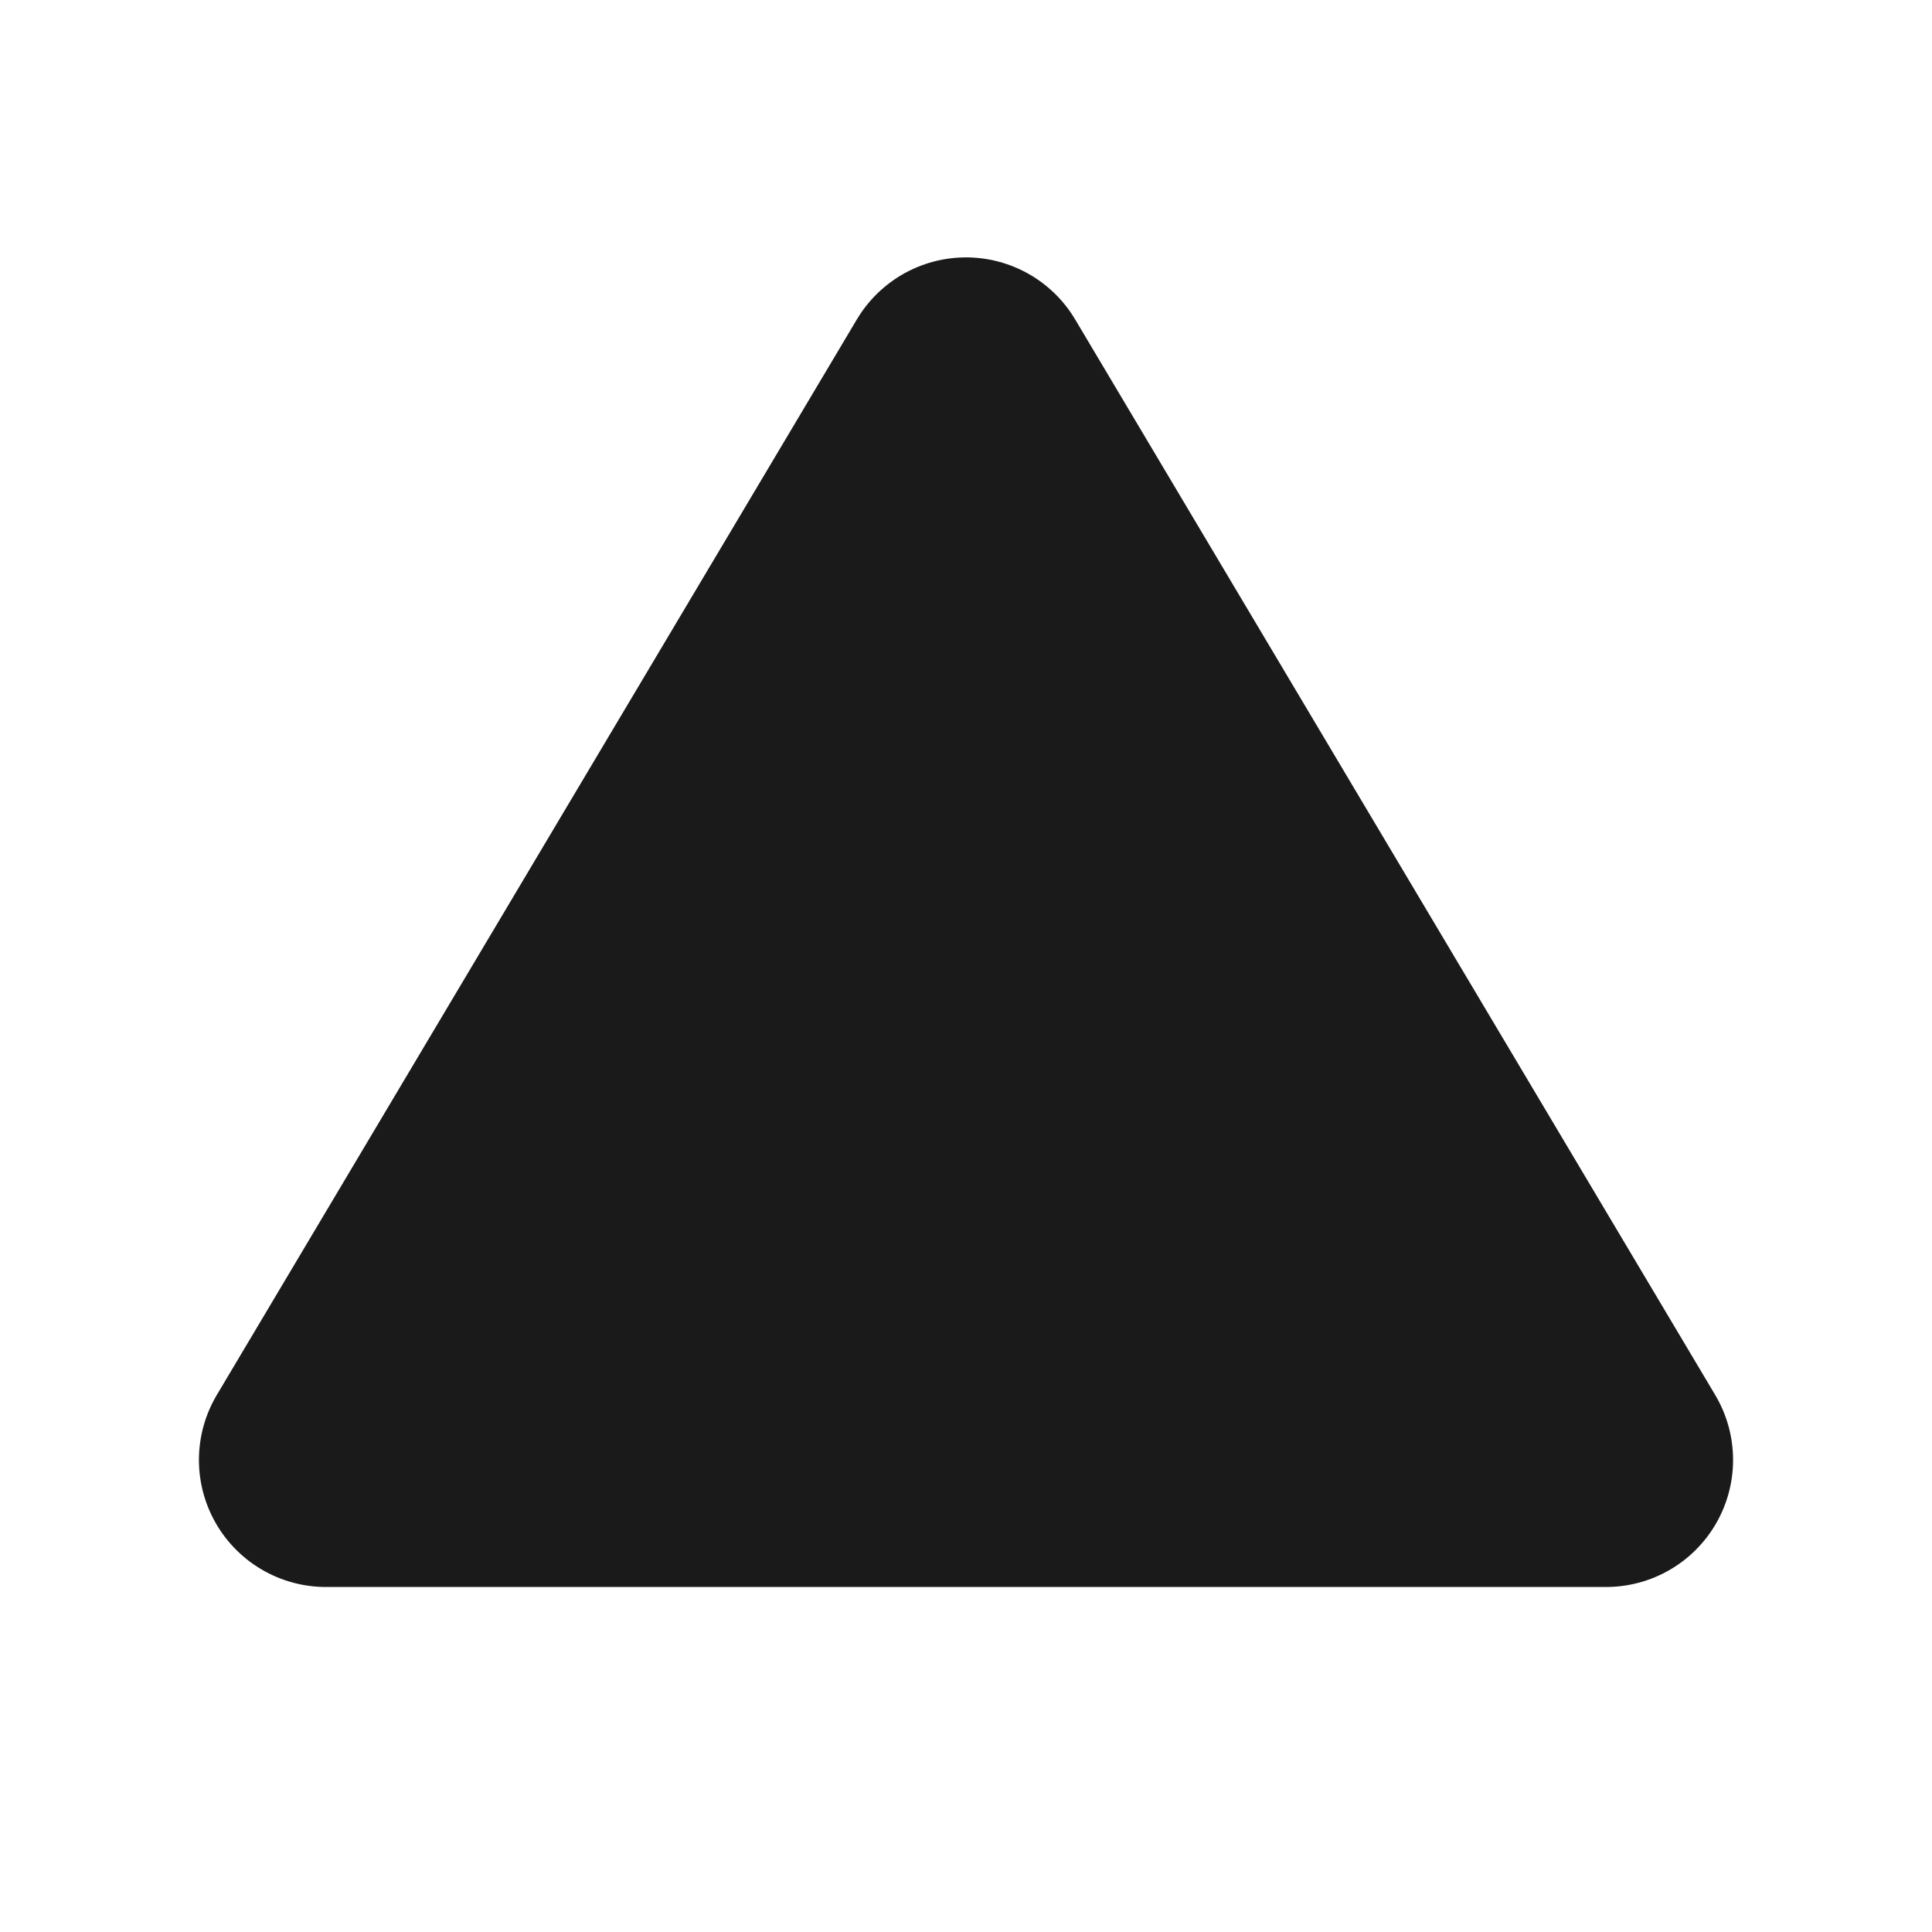
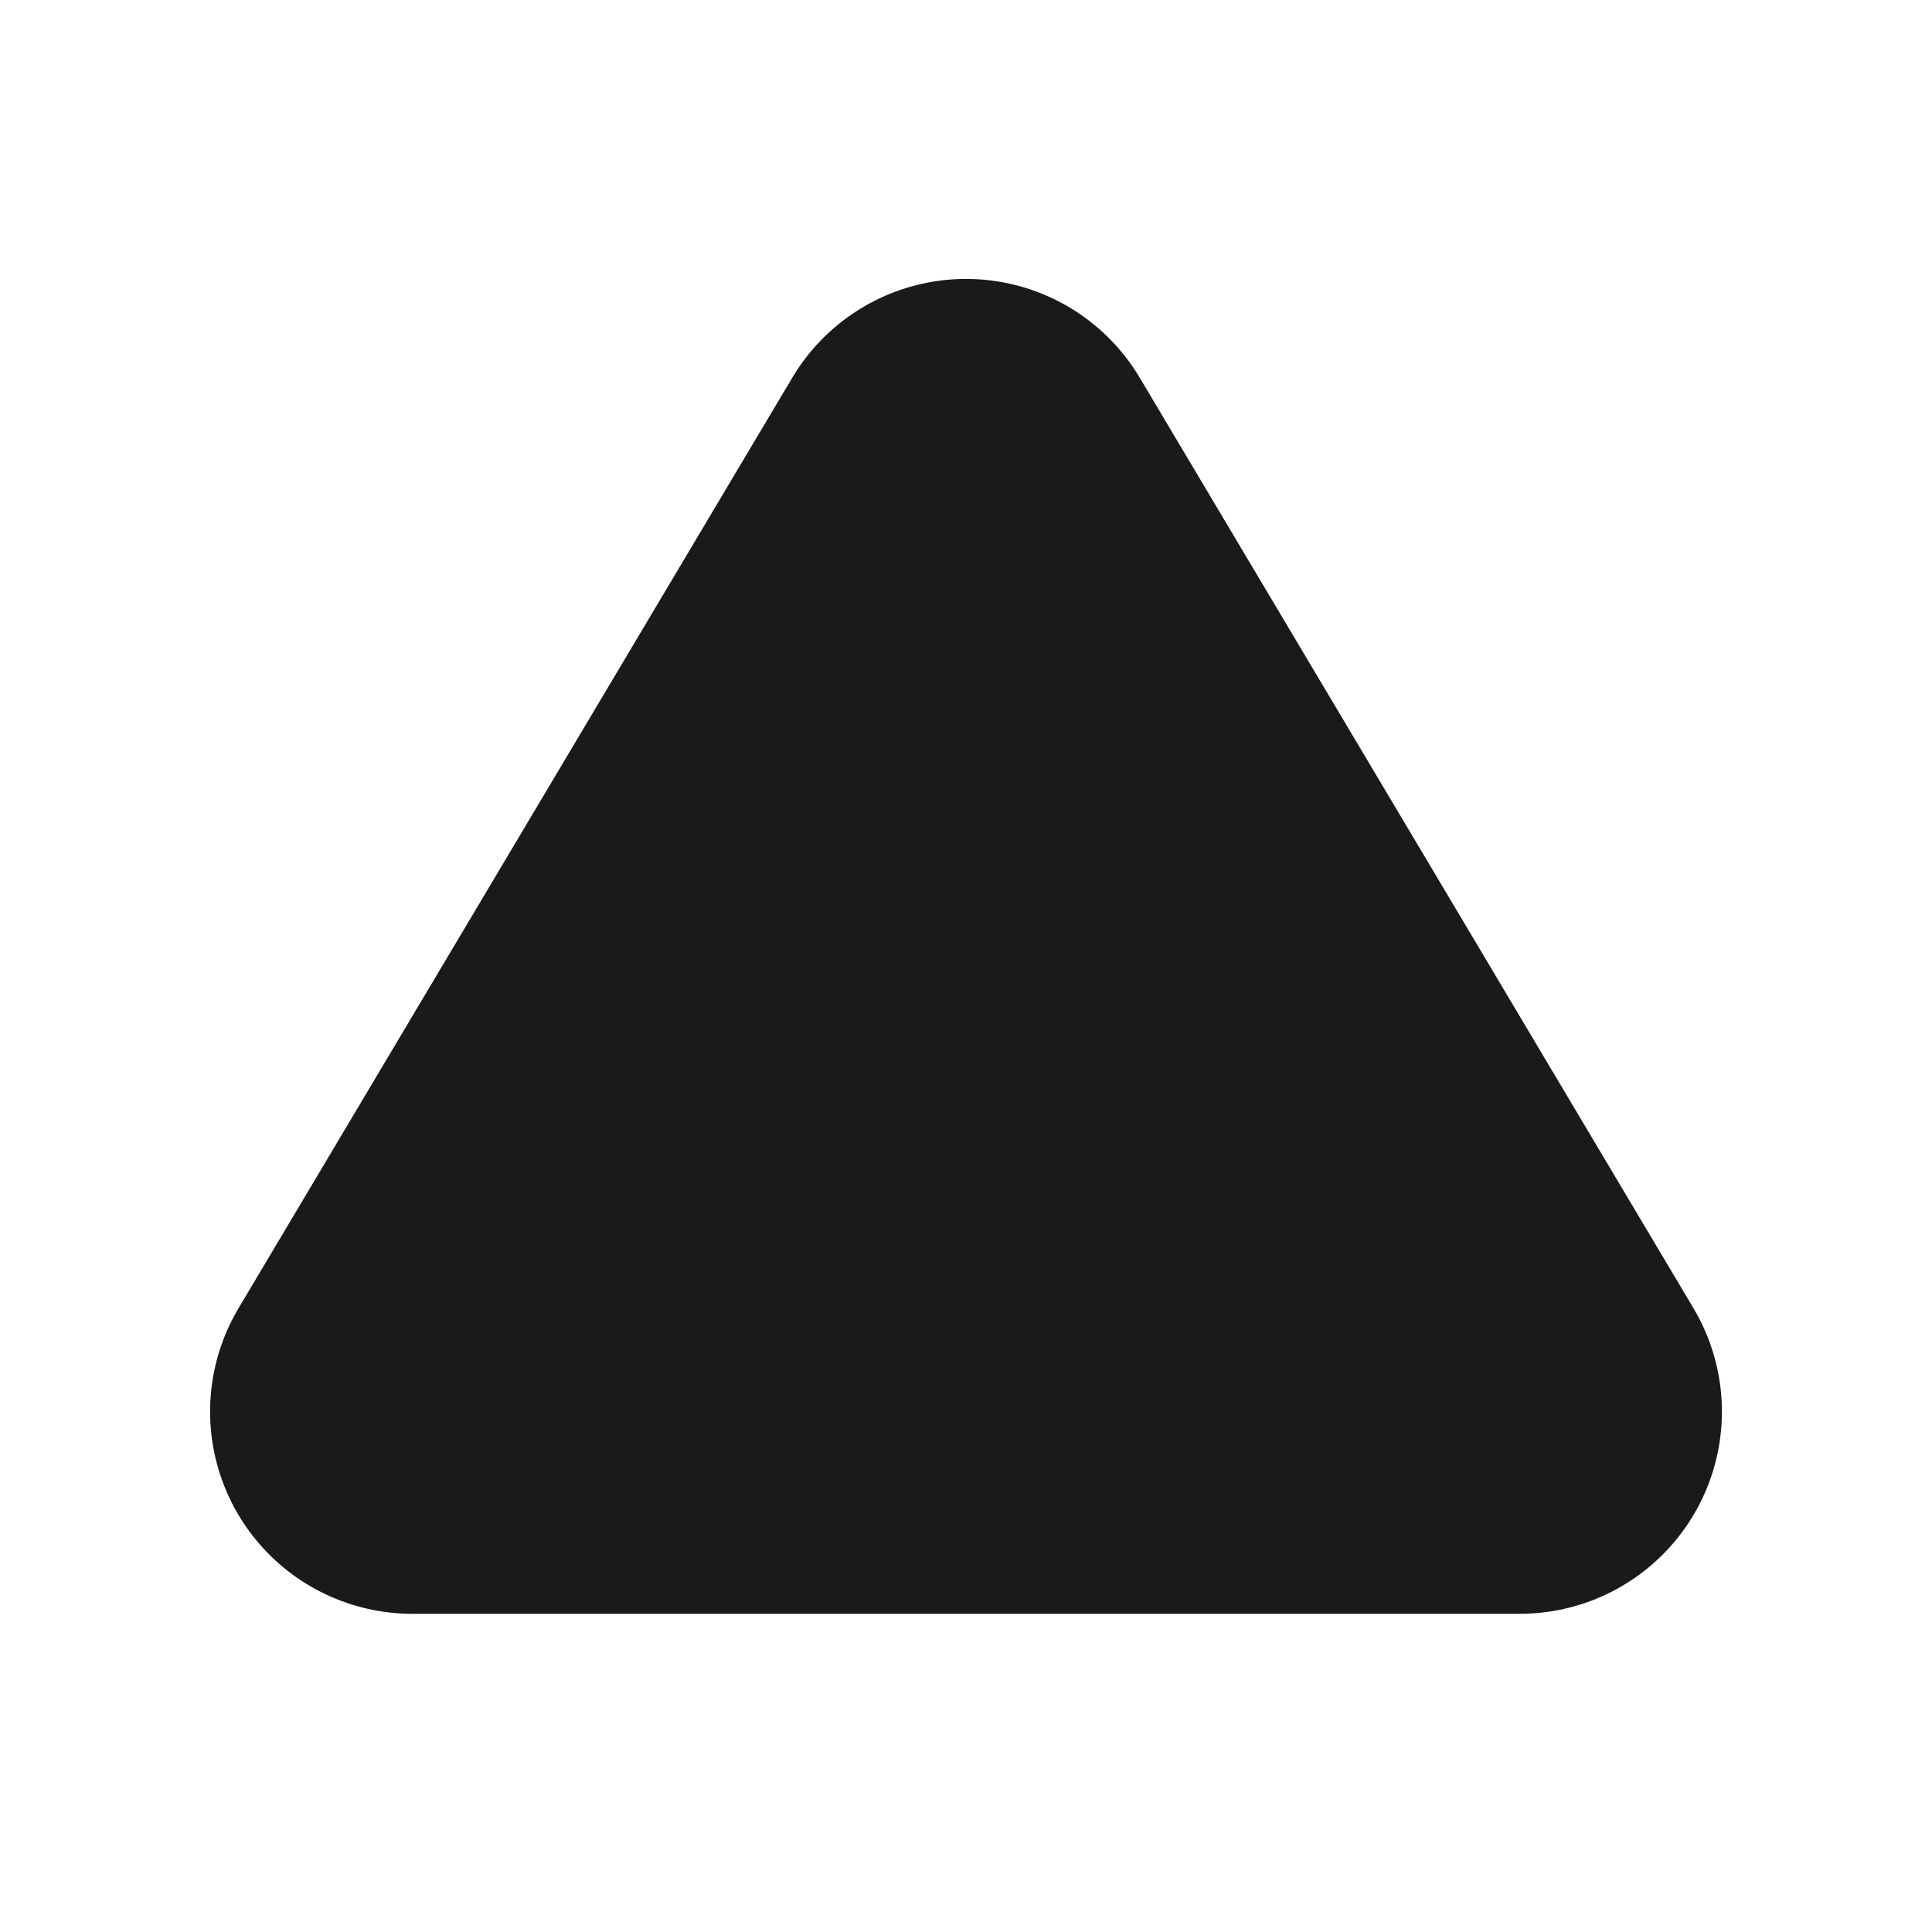
- <svg xmlns="http://www.w3.org/2000/svg" id="svg8" version="1.1" viewBox="0 0 132.292 132.292" height="500" width="500">
+ <svg xmlns="http://www.w3.org/2000/svg" width="500" height="500" viewBox="0 0 132.292 132.292" version="1.1" id="svg8">
  <defs id="defs2" />
  <g id="layer1">
-     <path d="M 109.972,99.969 H 66.146 22.32 L 44.233,63.146 66.146,26.323 88.059,63.146 Z" style="fill:#1a1a1a;stroke:#1a1a1a;stroke-width:17.397;stroke-linecap:round;stroke-linejoin:round;stroke-miterlimit:4;stroke-dasharray:none;stroke-opacity:1" id="path839" />
+     <path id="path839" style="fill:#1a1a1a;stroke:#1a1a1a;stroke-width:27.686;stroke-linecap:round;stroke-linejoin:round;stroke-miterlimit:4;stroke-dasharray:none;stroke-opacity:1" d="M 104.064,96.66 H 66.146 28.228 l 18.959,-31.859 18.959,-31.859 18.959,31.859 z" />
  </g>
</svg>
